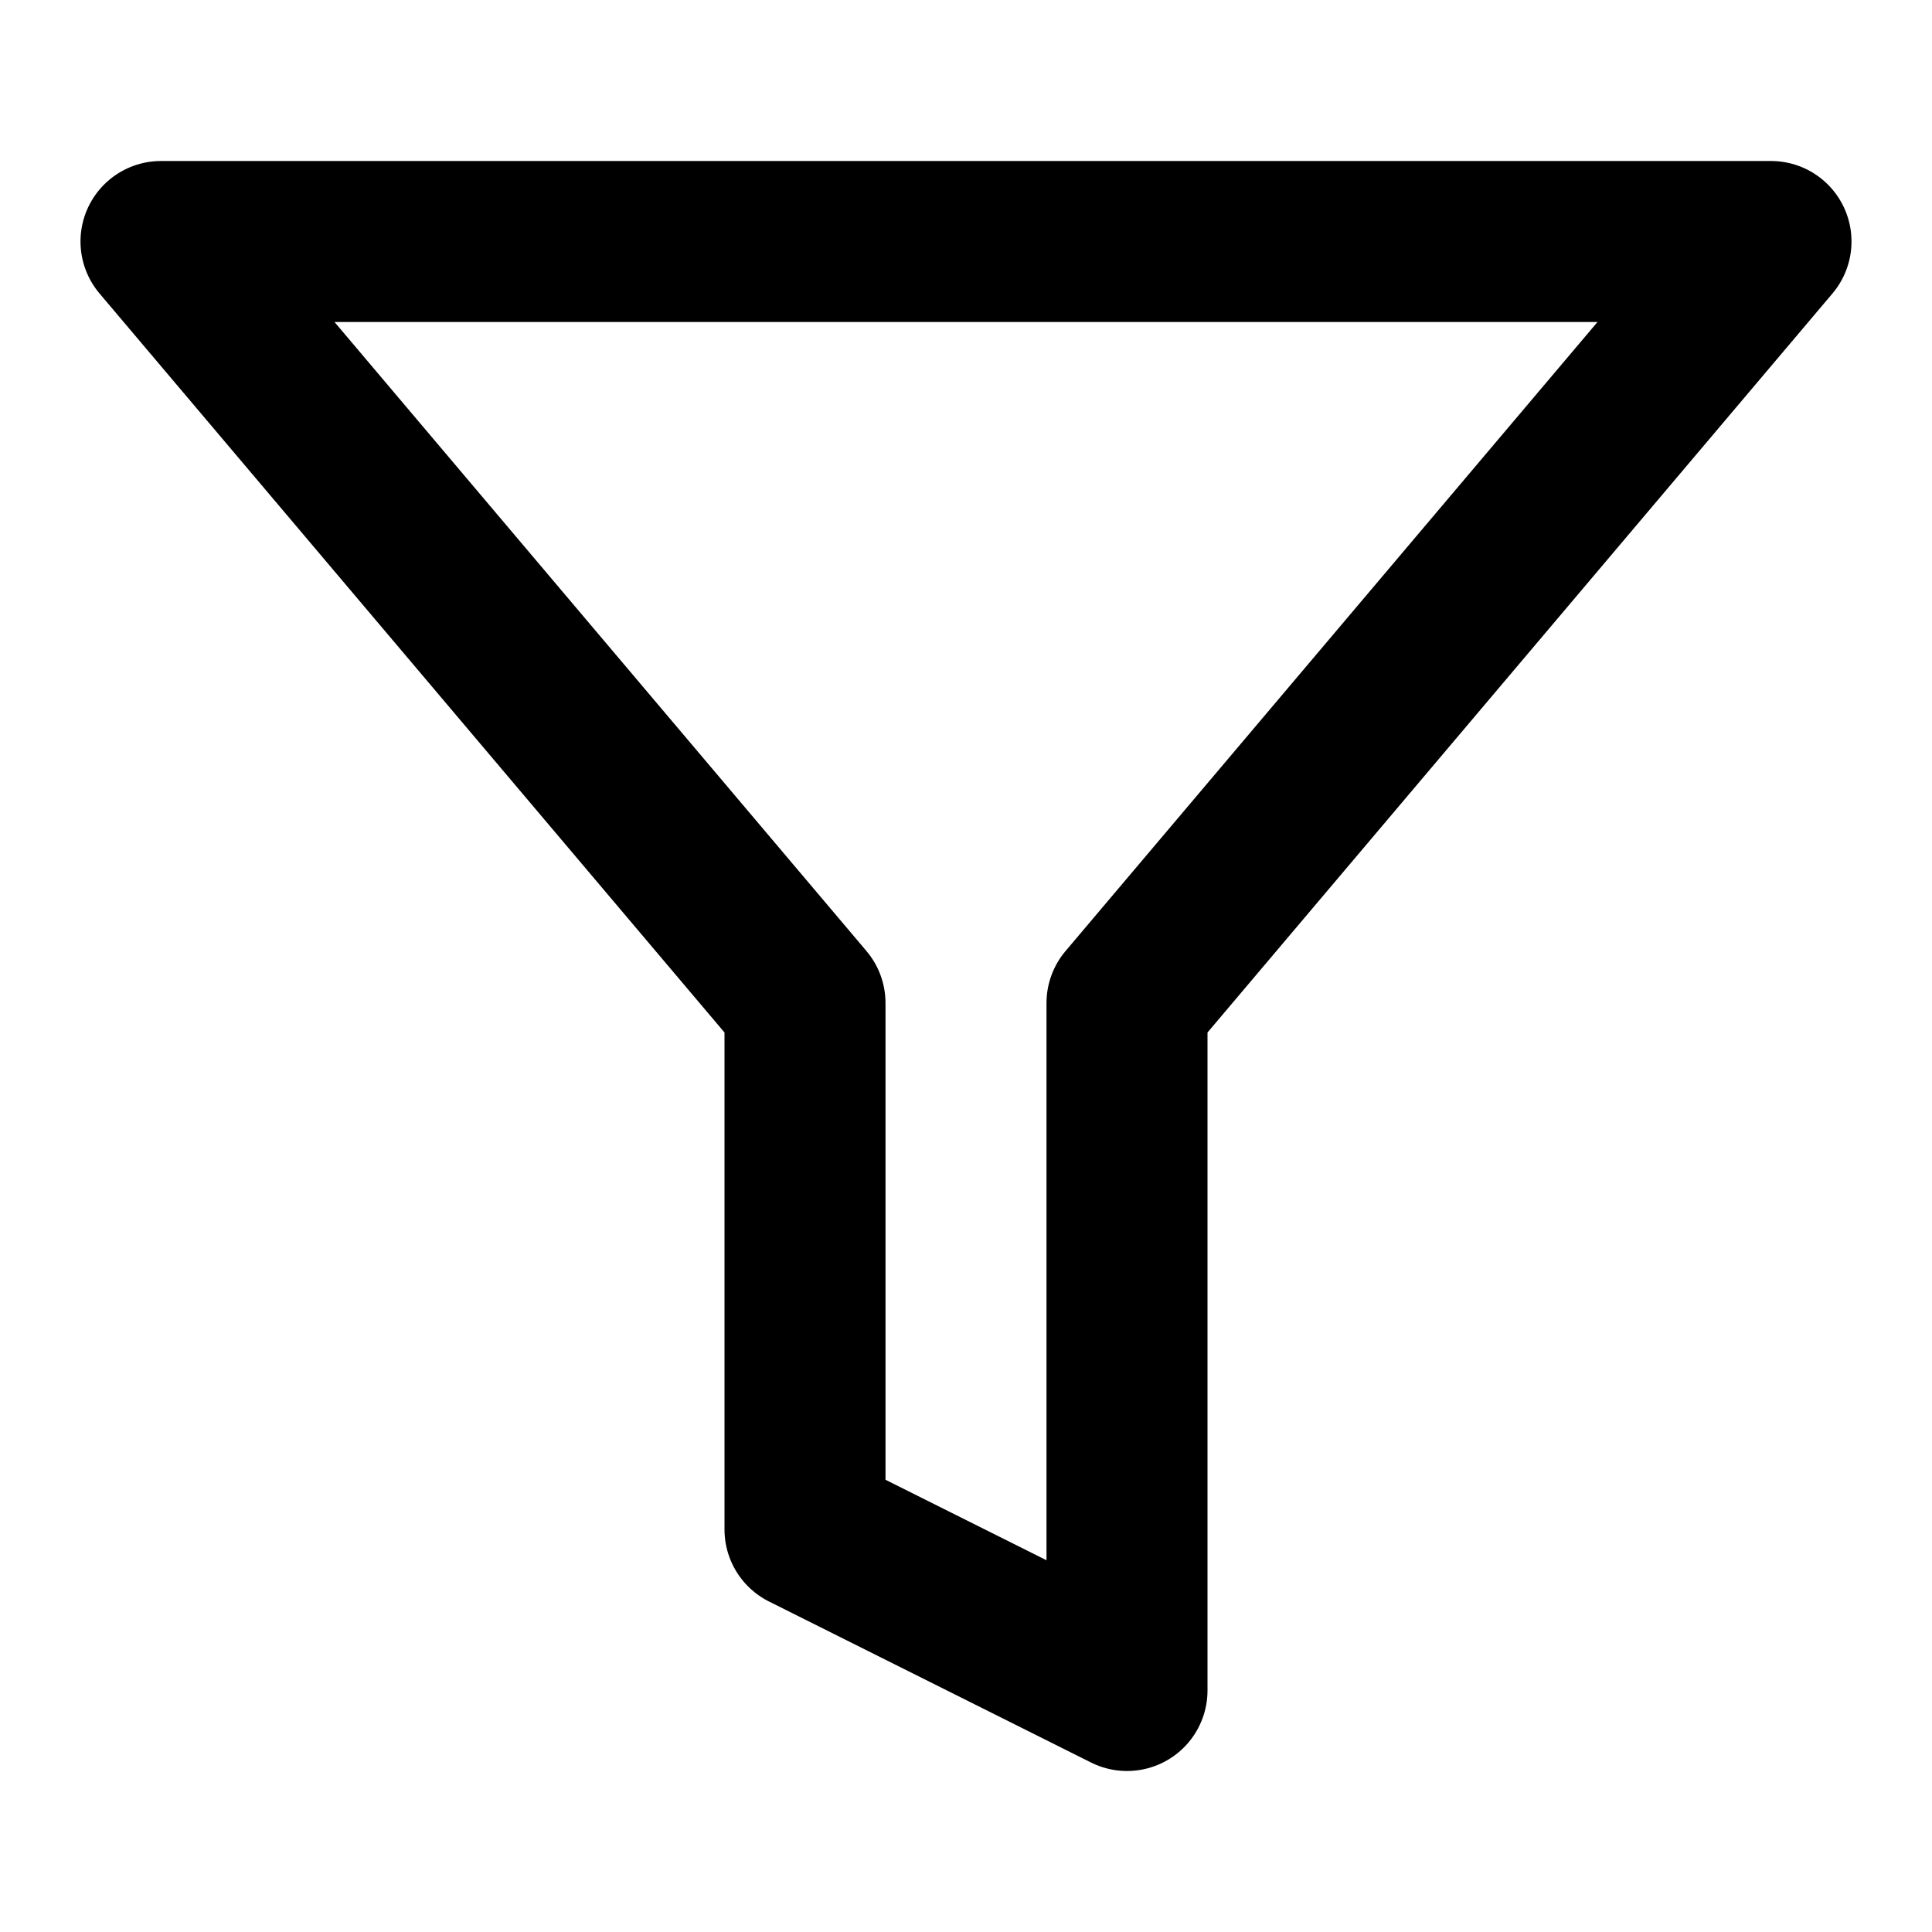
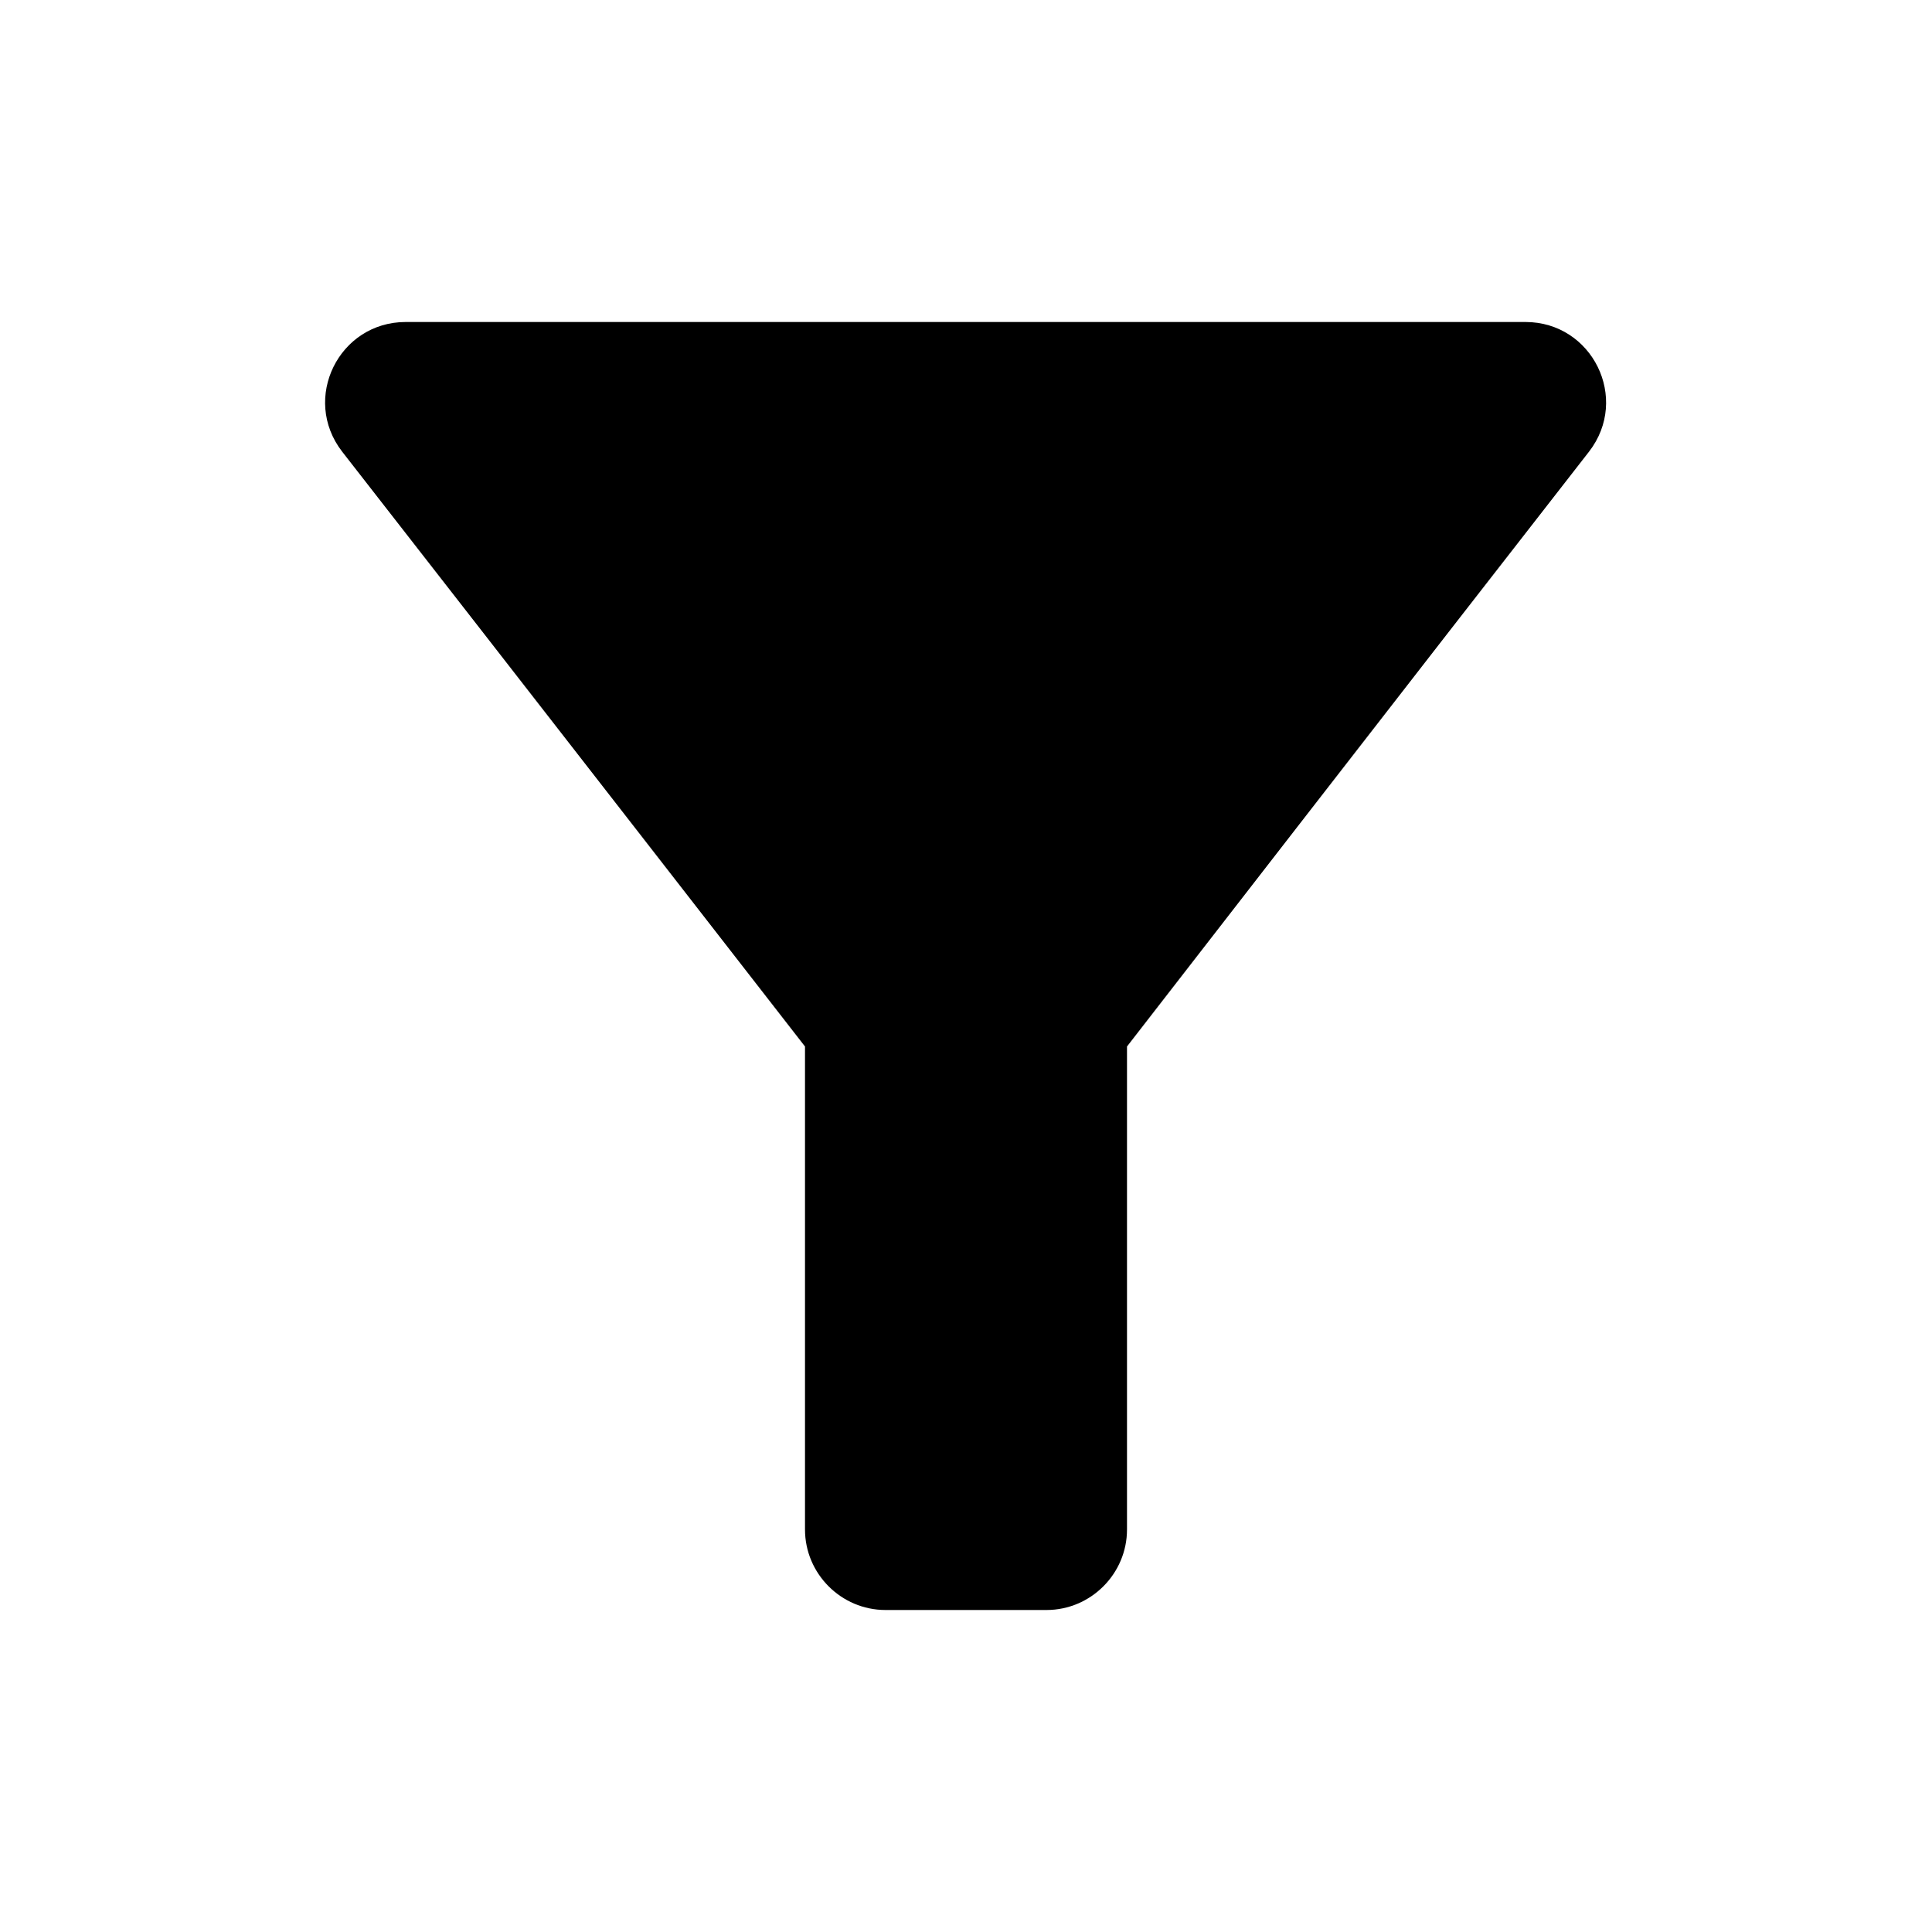
- <svg xmlns="http://www.w3.org/2000/svg" width="24" height="24" viewBox="0 0 24 24" fill="none" stroke="currentColor" stroke-width="2" stroke-linecap="round" stroke-linejoin="round" class="feather feather-filter">
-   <polygon points="22 3 2 3 10 12.46 10 19 14 21 14 12.46 22 3" />
+ <svg xmlns="http://www.w3.org/2000/svg" enable-background="new 0 0 24 24" height="24px" viewBox="0 0 24 24" width="24px" fill="#000000">
+   <g>
+     <path d="M0,0h24 M24,24H0" fill="none" />
+     <path d="M4.25,5.61C6.27,8.2,10,13,10,13v6c0,0.55,0.45,1,1,1h2c0.55,0,1-0.45,1-1v-6c0,0,3.72-4.8,5.74-7.39 C20.25,4.95,19.78,4,18.95,4H5.04C4.21,4,3.74,4.95,4.25,5.61z" />
+     <path d="M0,0h24v24H0V0z" fill="none" />
+   </g>
</svg>
